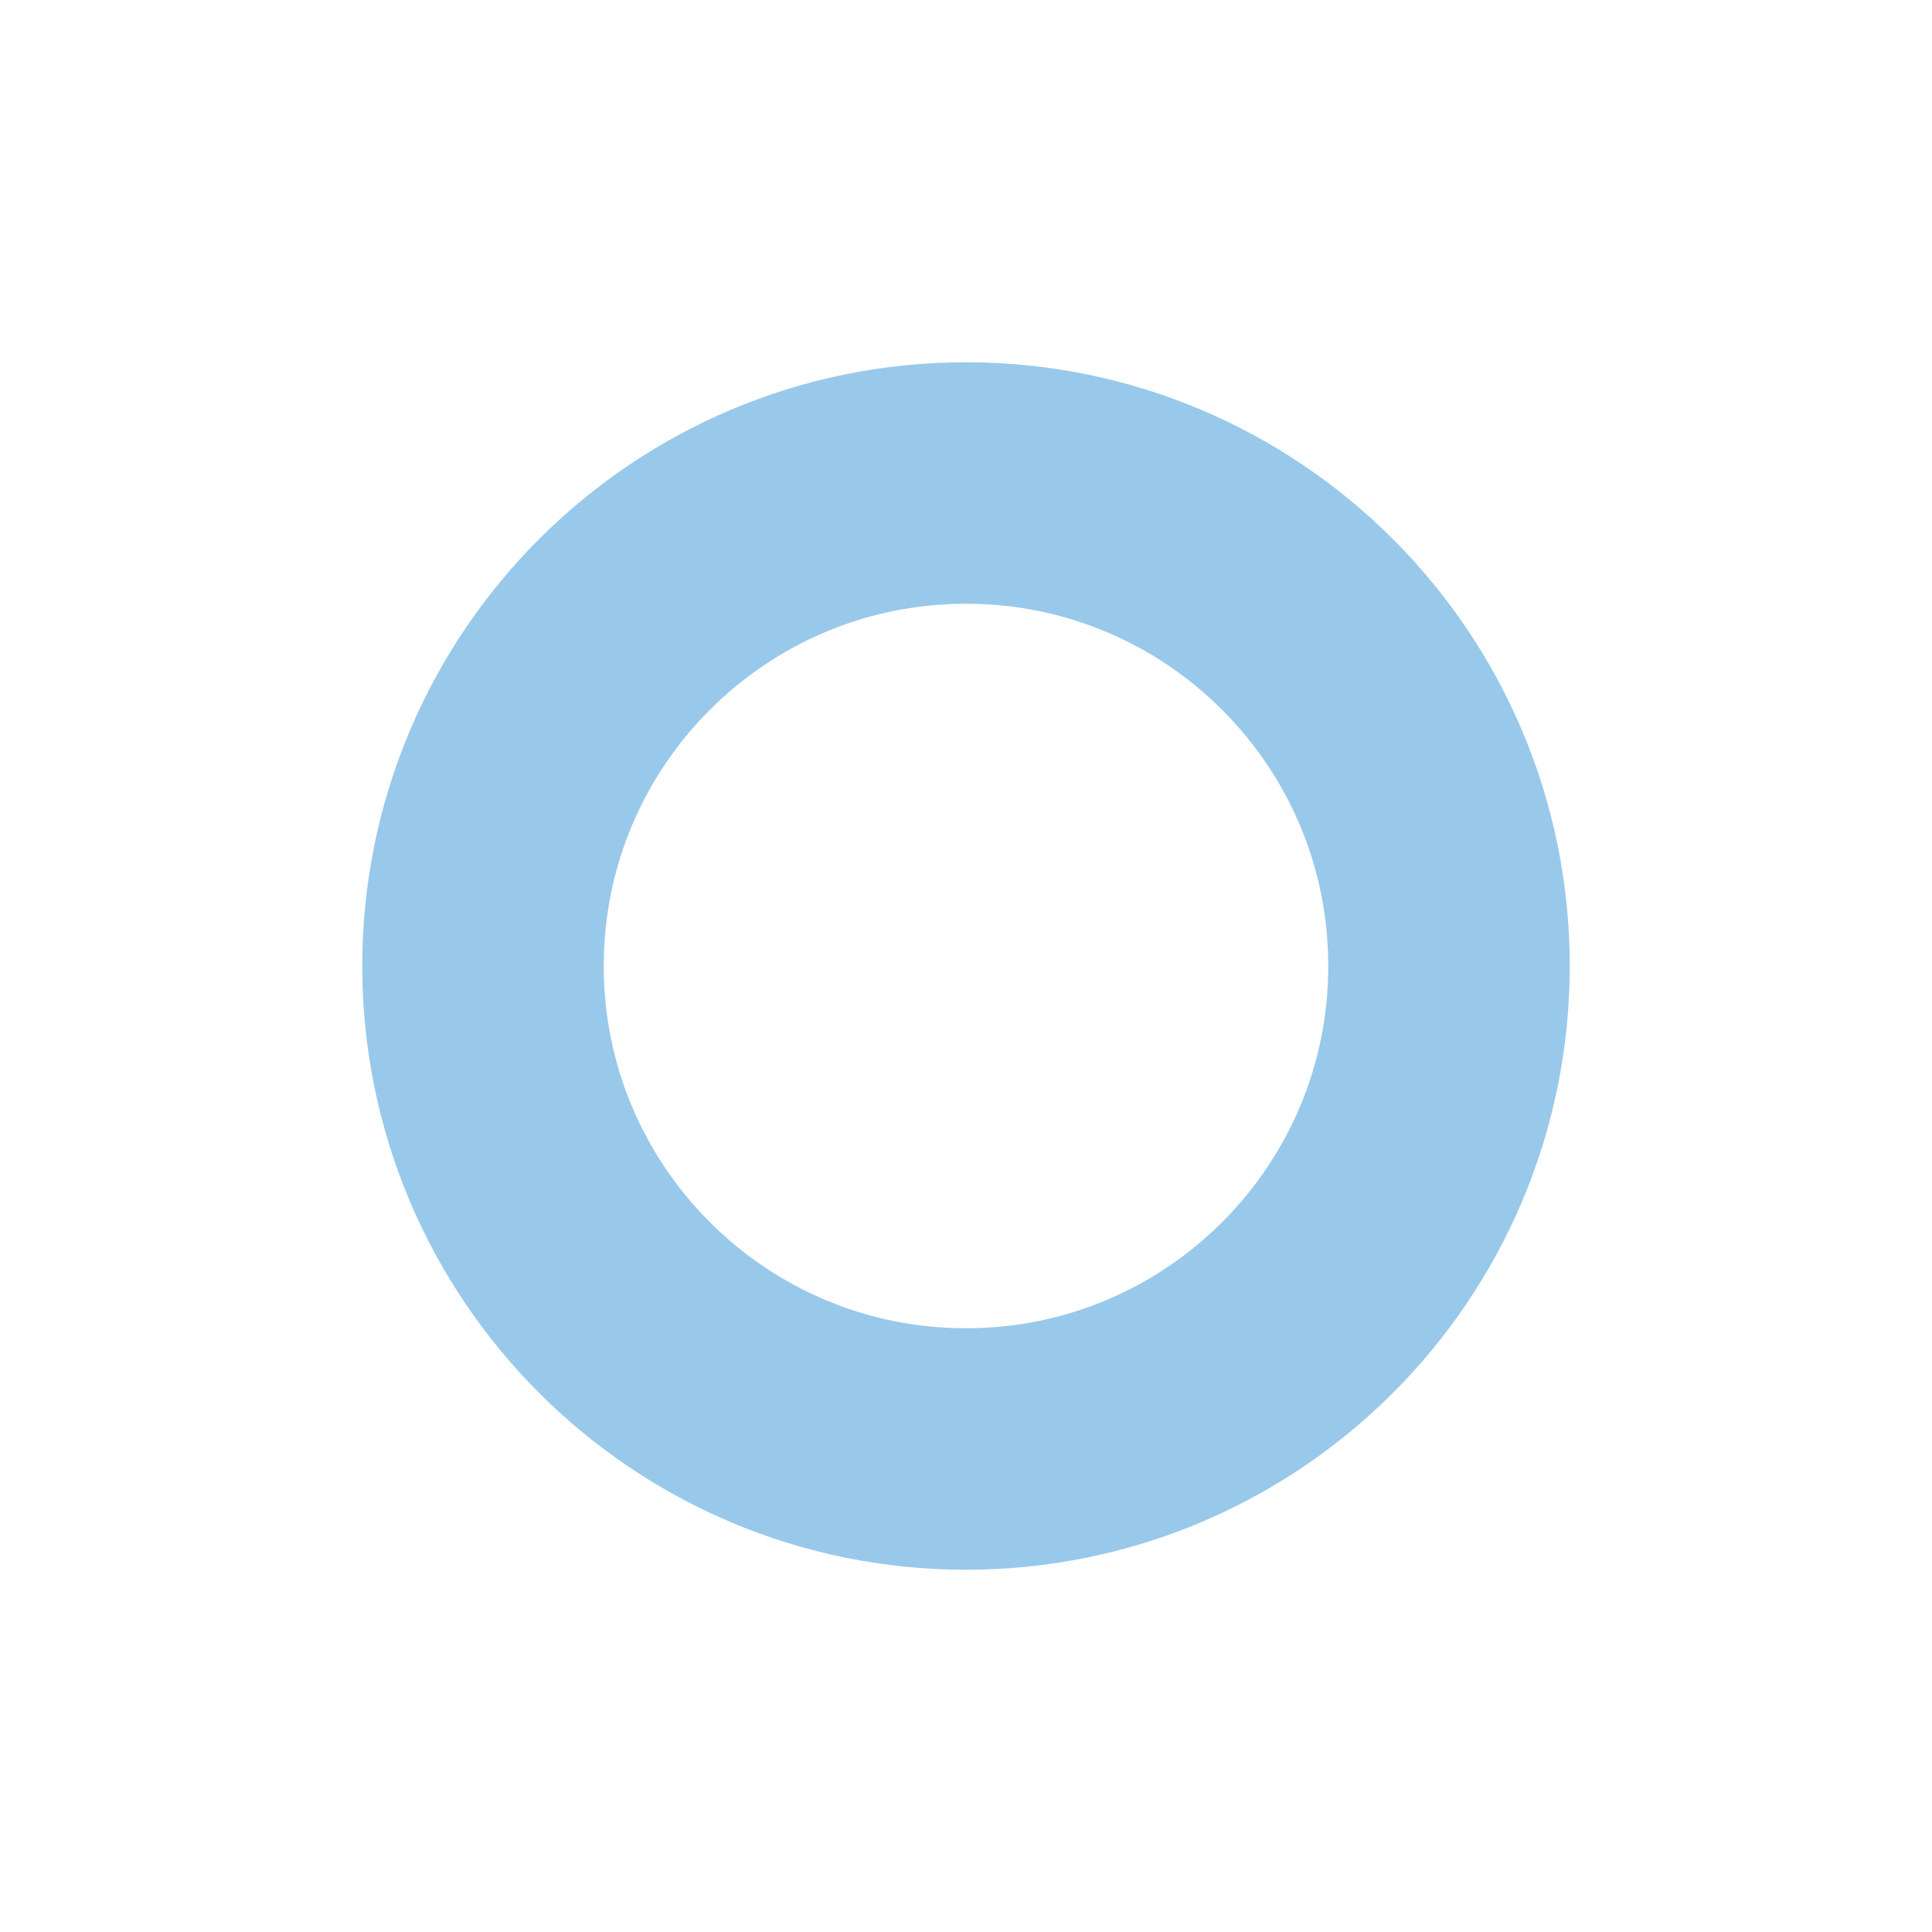
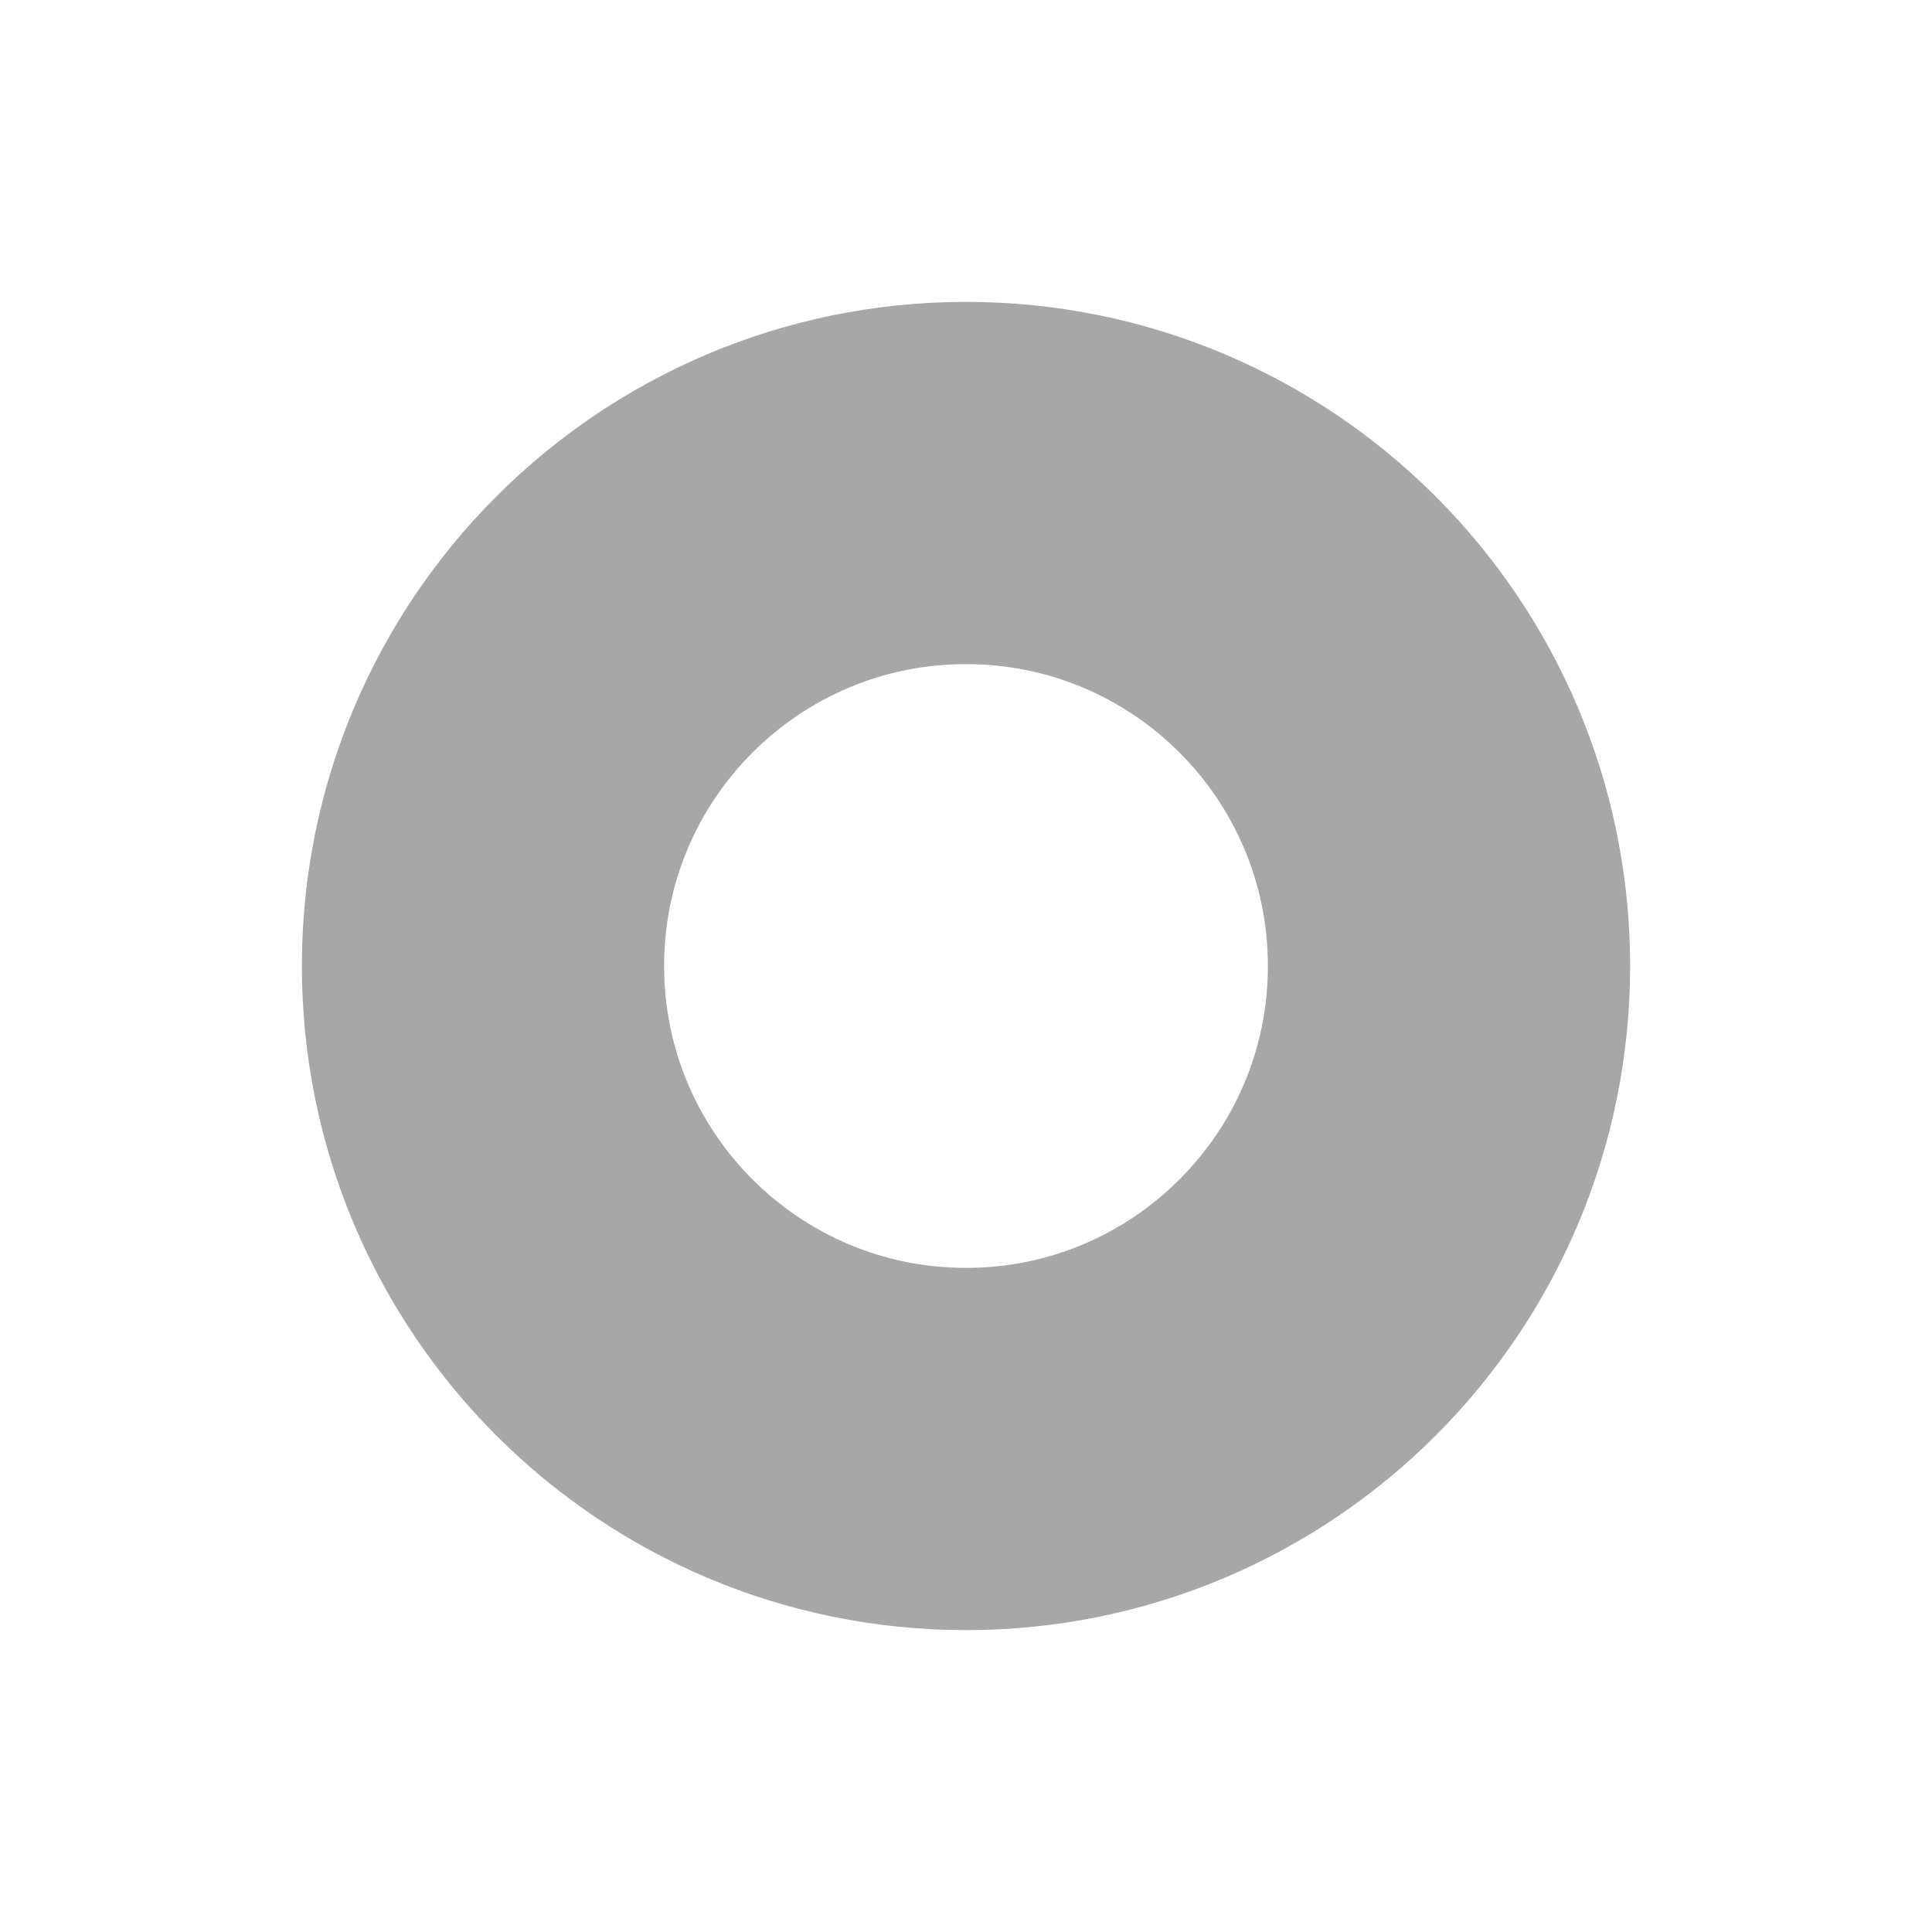
<svg xmlns="http://www.w3.org/2000/svg" width="16" height="16" viewBox="0 0 16 16">
  <g fill="none" fill-rule="evenodd">
-     <g stroke="#007ACC" stroke-width="2" stroke-opacity=".4">
+     <g stroke="#6C6C6C" stroke-width="3" stroke-opacity="0.6">
      <circle cx="8" cy="8" r="4" />
    </g>
  </g>
</svg>
